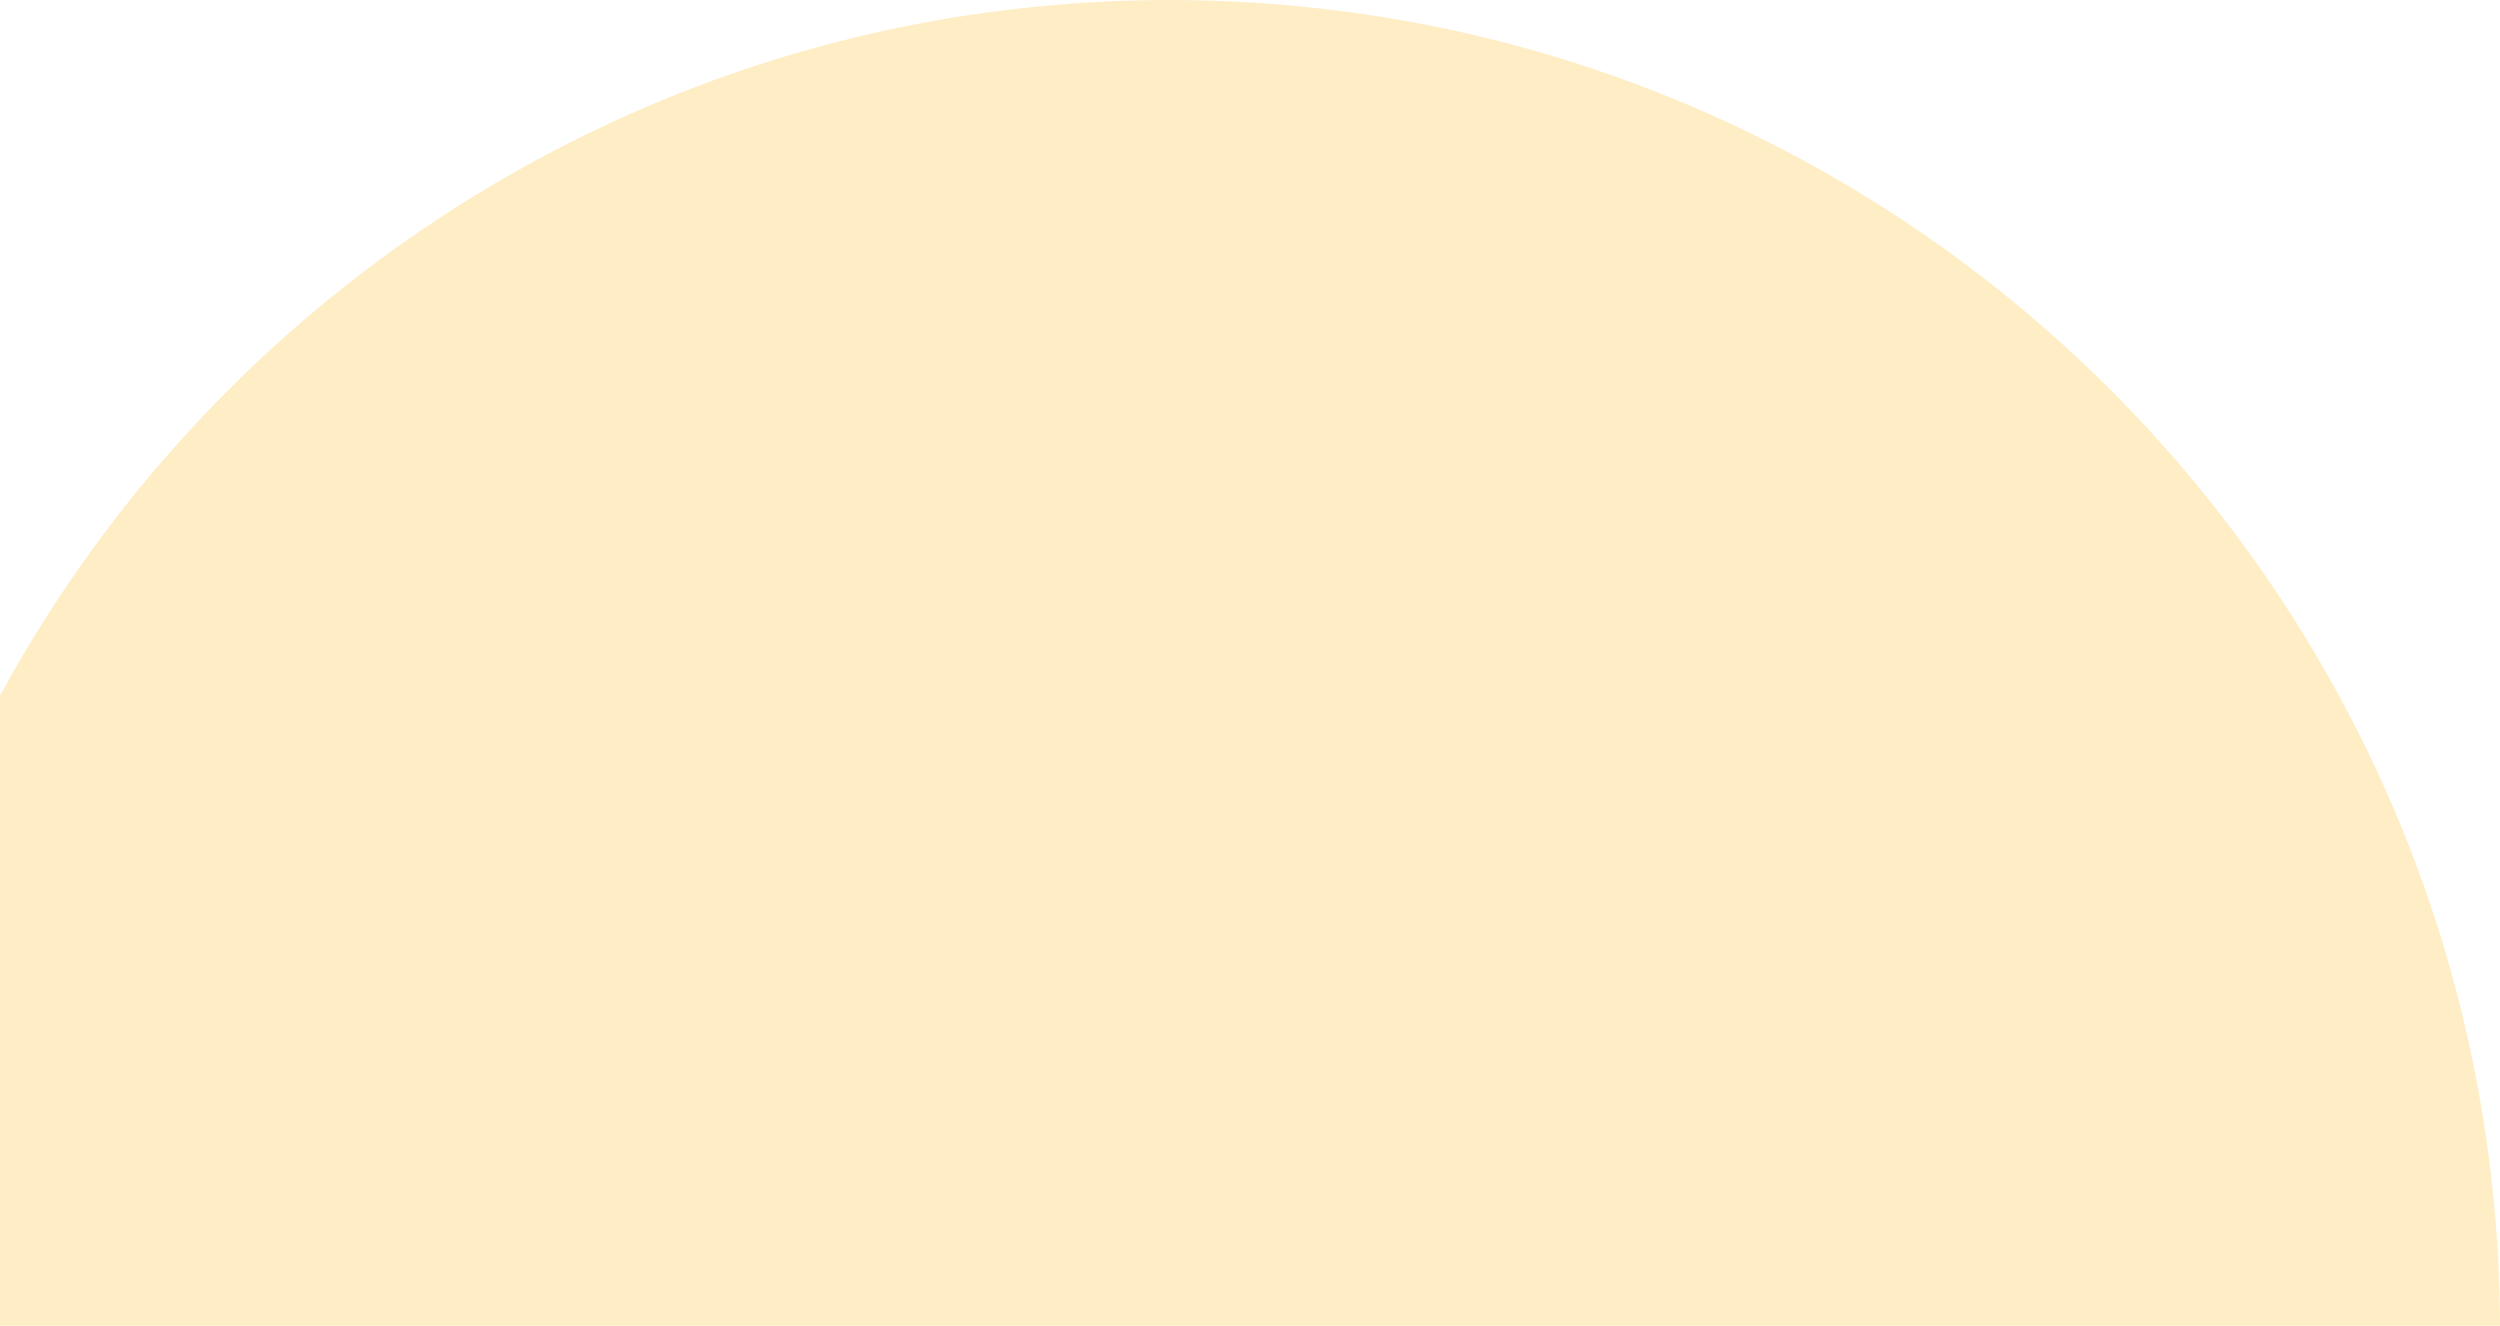
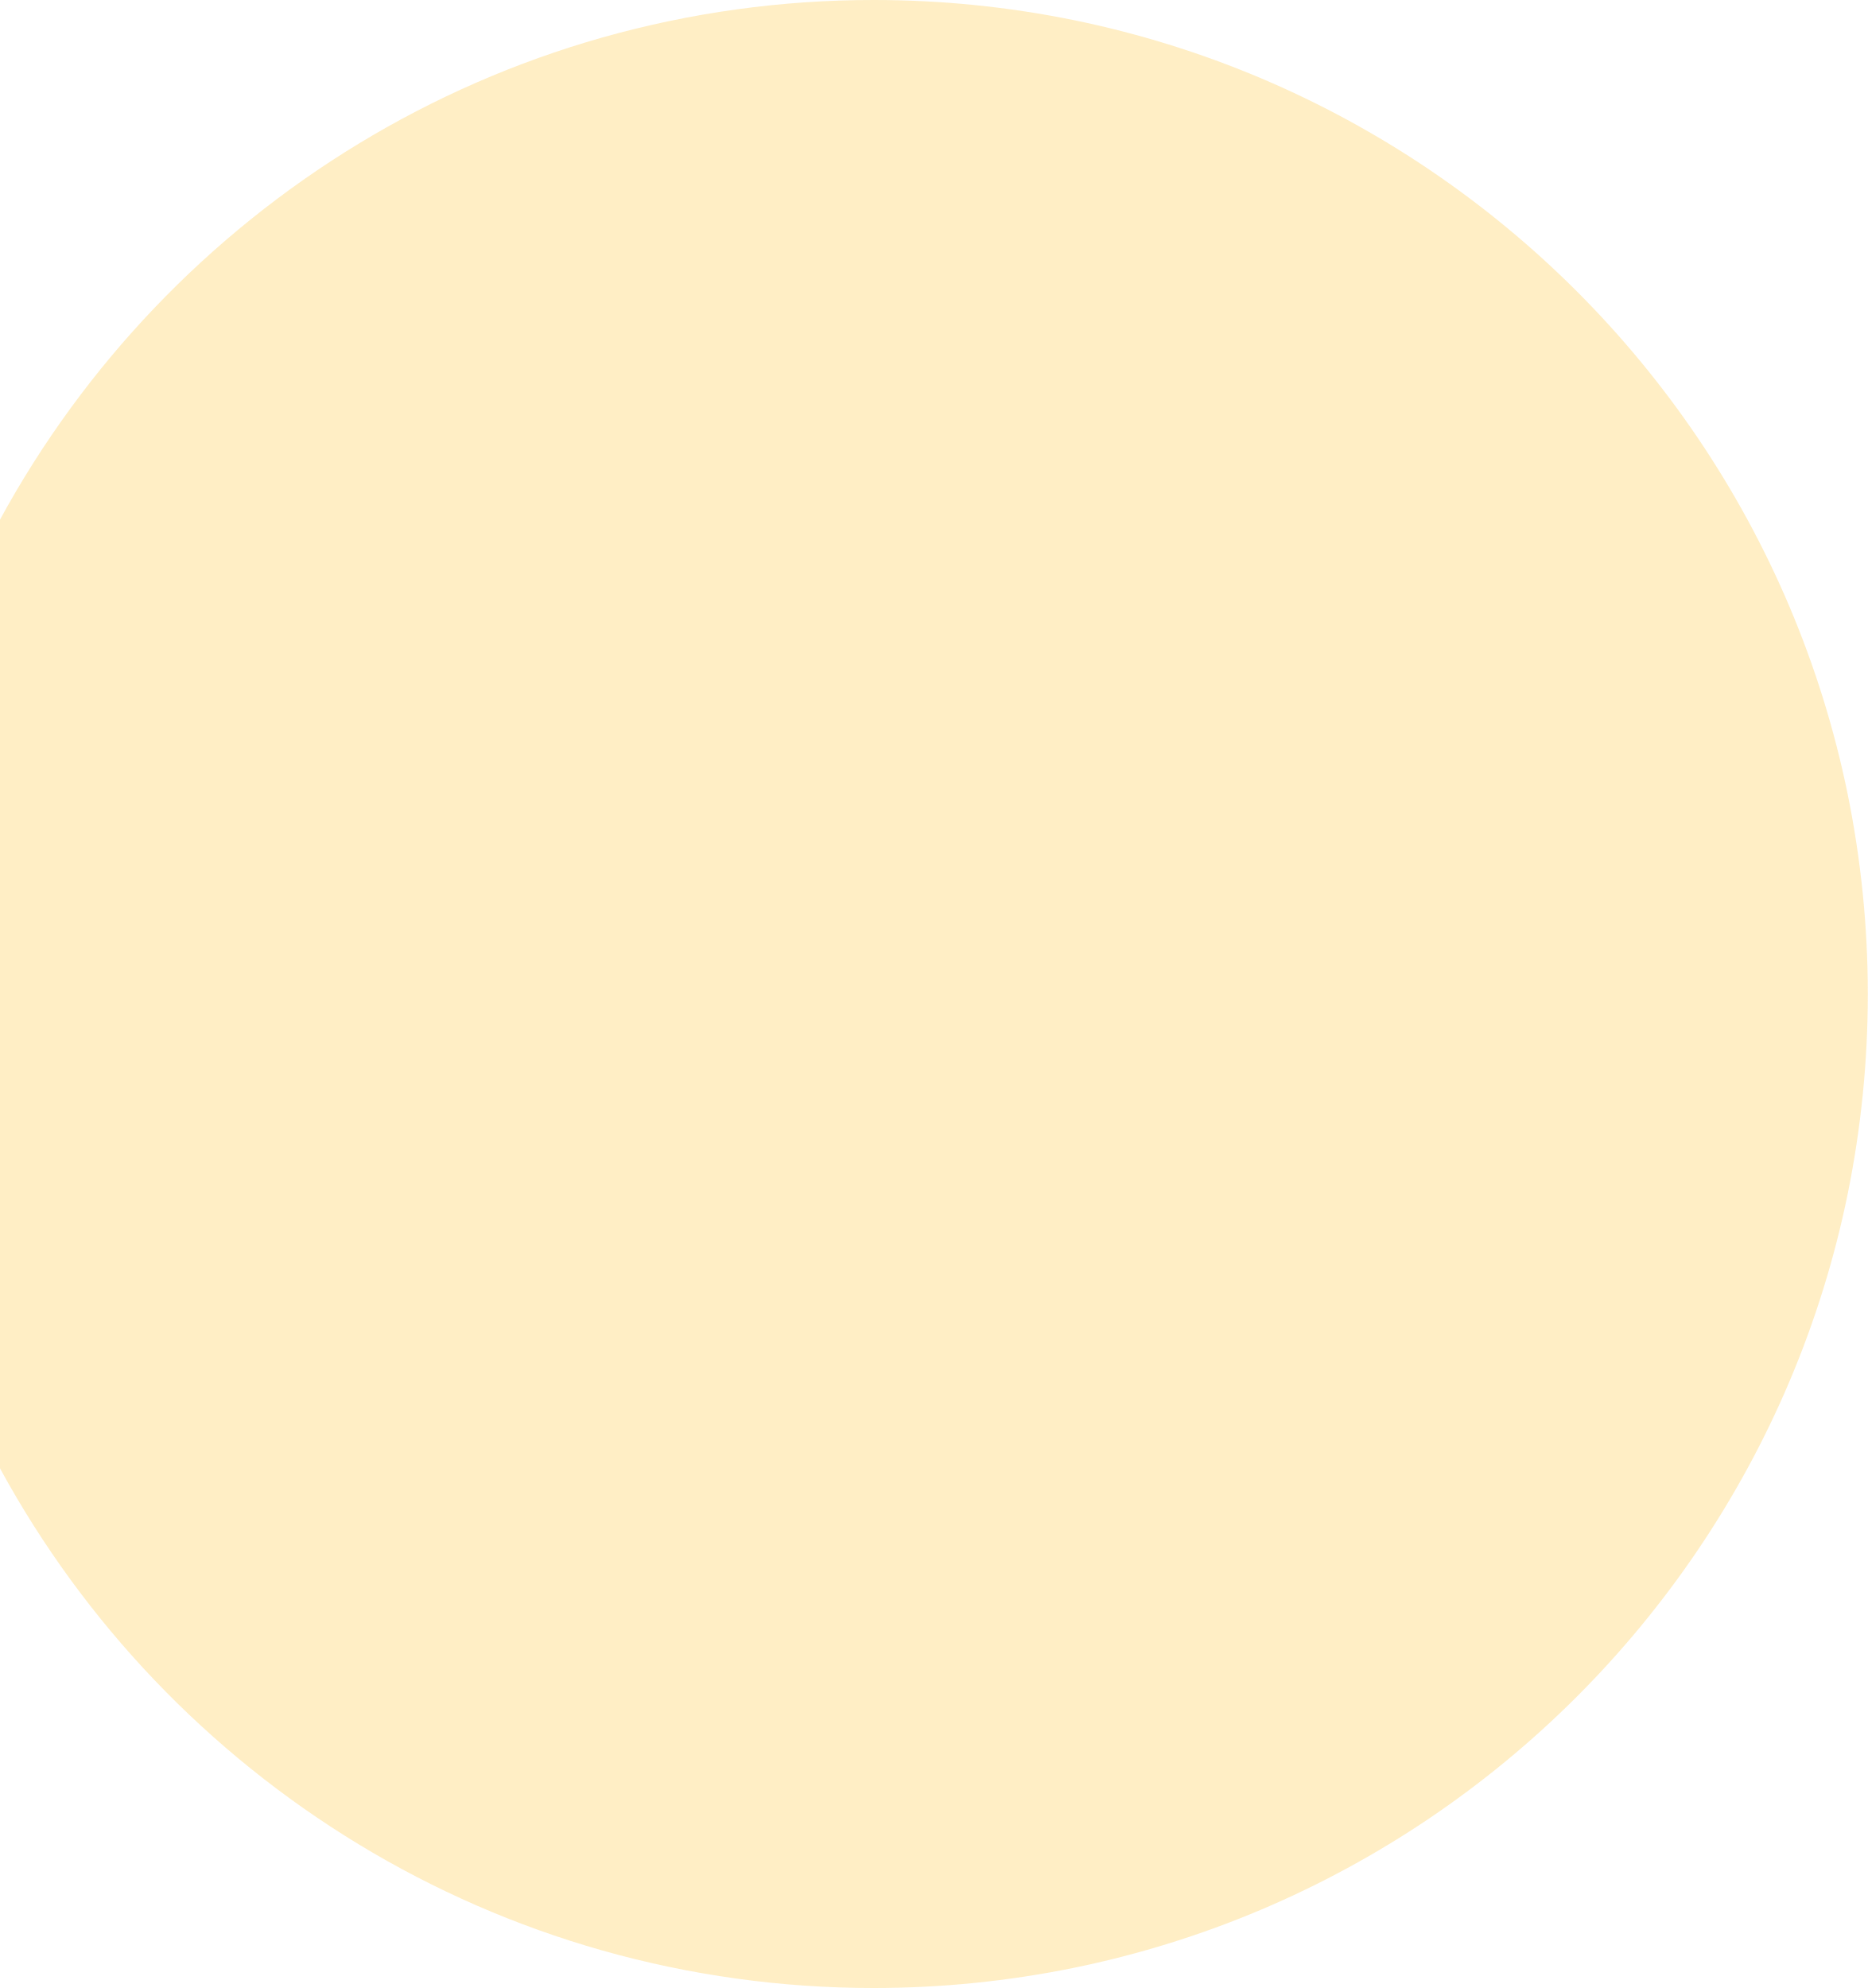
- <svg xmlns="http://www.w3.org/2000/svg" width="263.999" height="140" viewBox="0 0 263.999 140">
-   <path id="HalfElipse" d="M409,218H145V151.453c2.188-4.021,4.6-7.973,7.158-11.749A140.887,140.887,0,0,1,213.919,89a139.733,139.733,0,0,1,26.324-8.153,141.884,141.884,0,0,1,56.514,0A139.752,139.752,0,0,1,346.911,101.9a140.92,140.92,0,0,1,50.91,61.589,139.775,139.775,0,0,1,8.239,26.286A141.465,141.465,0,0,1,409,218Z" transform="translate(-145 -78)" fill="#fec949" opacity="0.32" />
+ <svg xmlns="http://www.w3.org/2000/svg" width="264" height="281" viewBox="0 0 264 281">
+   <path id="HalfElipse" d="M-228.5,317a140.753,140.753,0,0,1-38.441-5.324,139.794,139.794,0,0,1-34.375-14.994A141.169,141.169,0,0,1-352,243.549v-134.1a141.169,141.169,0,0,1,50.684-53.133,139.794,139.794,0,0,1,34.375-14.994A140.752,140.752,0,0,1-228.5,36a141.538,141.538,0,0,1,28.316,2.854,139.79,139.79,0,0,1,26.373,8.187A140.515,140.515,0,0,1-149.945,60a141.51,141.51,0,0,1,20.794,17.156A141.511,141.511,0,0,1-112,97.945a140.515,140.515,0,0,1,12.954,23.866,139.79,139.79,0,0,1,8.187,26.373A141.538,141.538,0,0,1-88,176.5a141.539,141.539,0,0,1-2.854,28.316,139.79,139.79,0,0,1-8.187,26.373A140.514,140.514,0,0,1-112,255.055a141.512,141.512,0,0,1-17.156,20.794A141.51,141.51,0,0,1-149.945,293a140.515,140.515,0,0,1-23.866,12.954,139.791,139.791,0,0,1-26.373,8.187A141.538,141.538,0,0,1-228.5,317Z" transform="translate(352 -36)" fill="#fec949" opacity="0.32" />
</svg>
